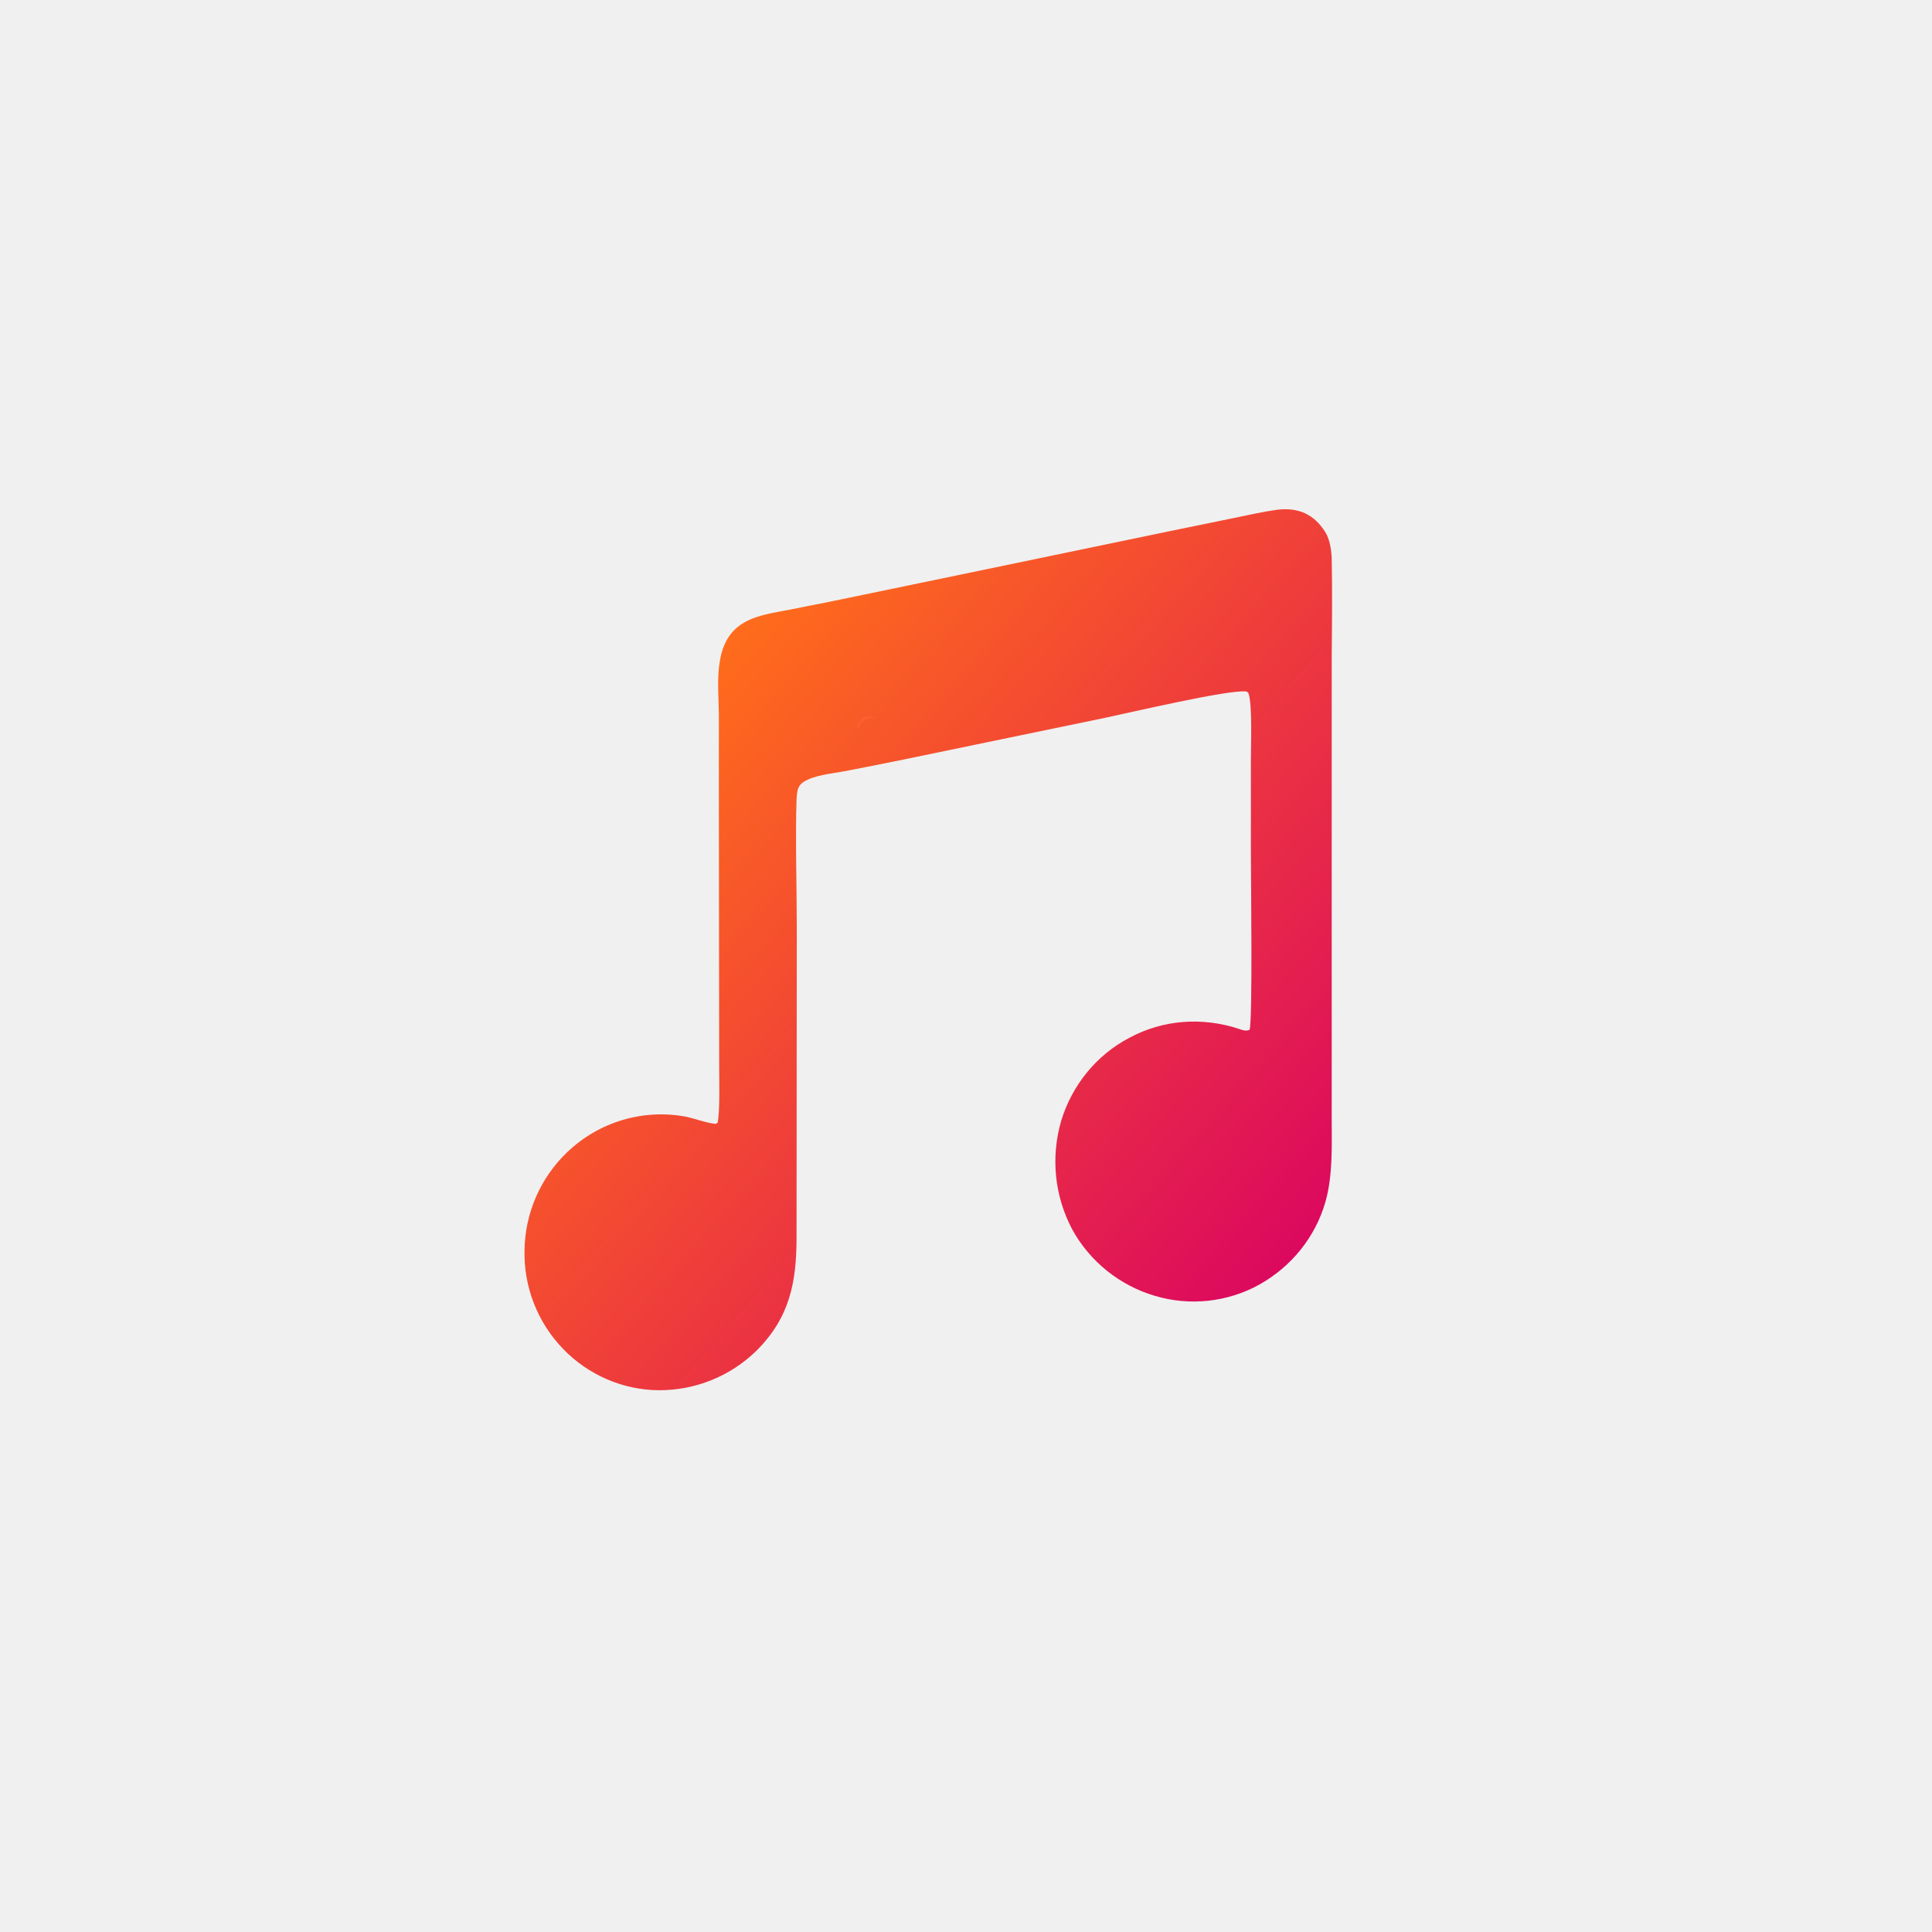
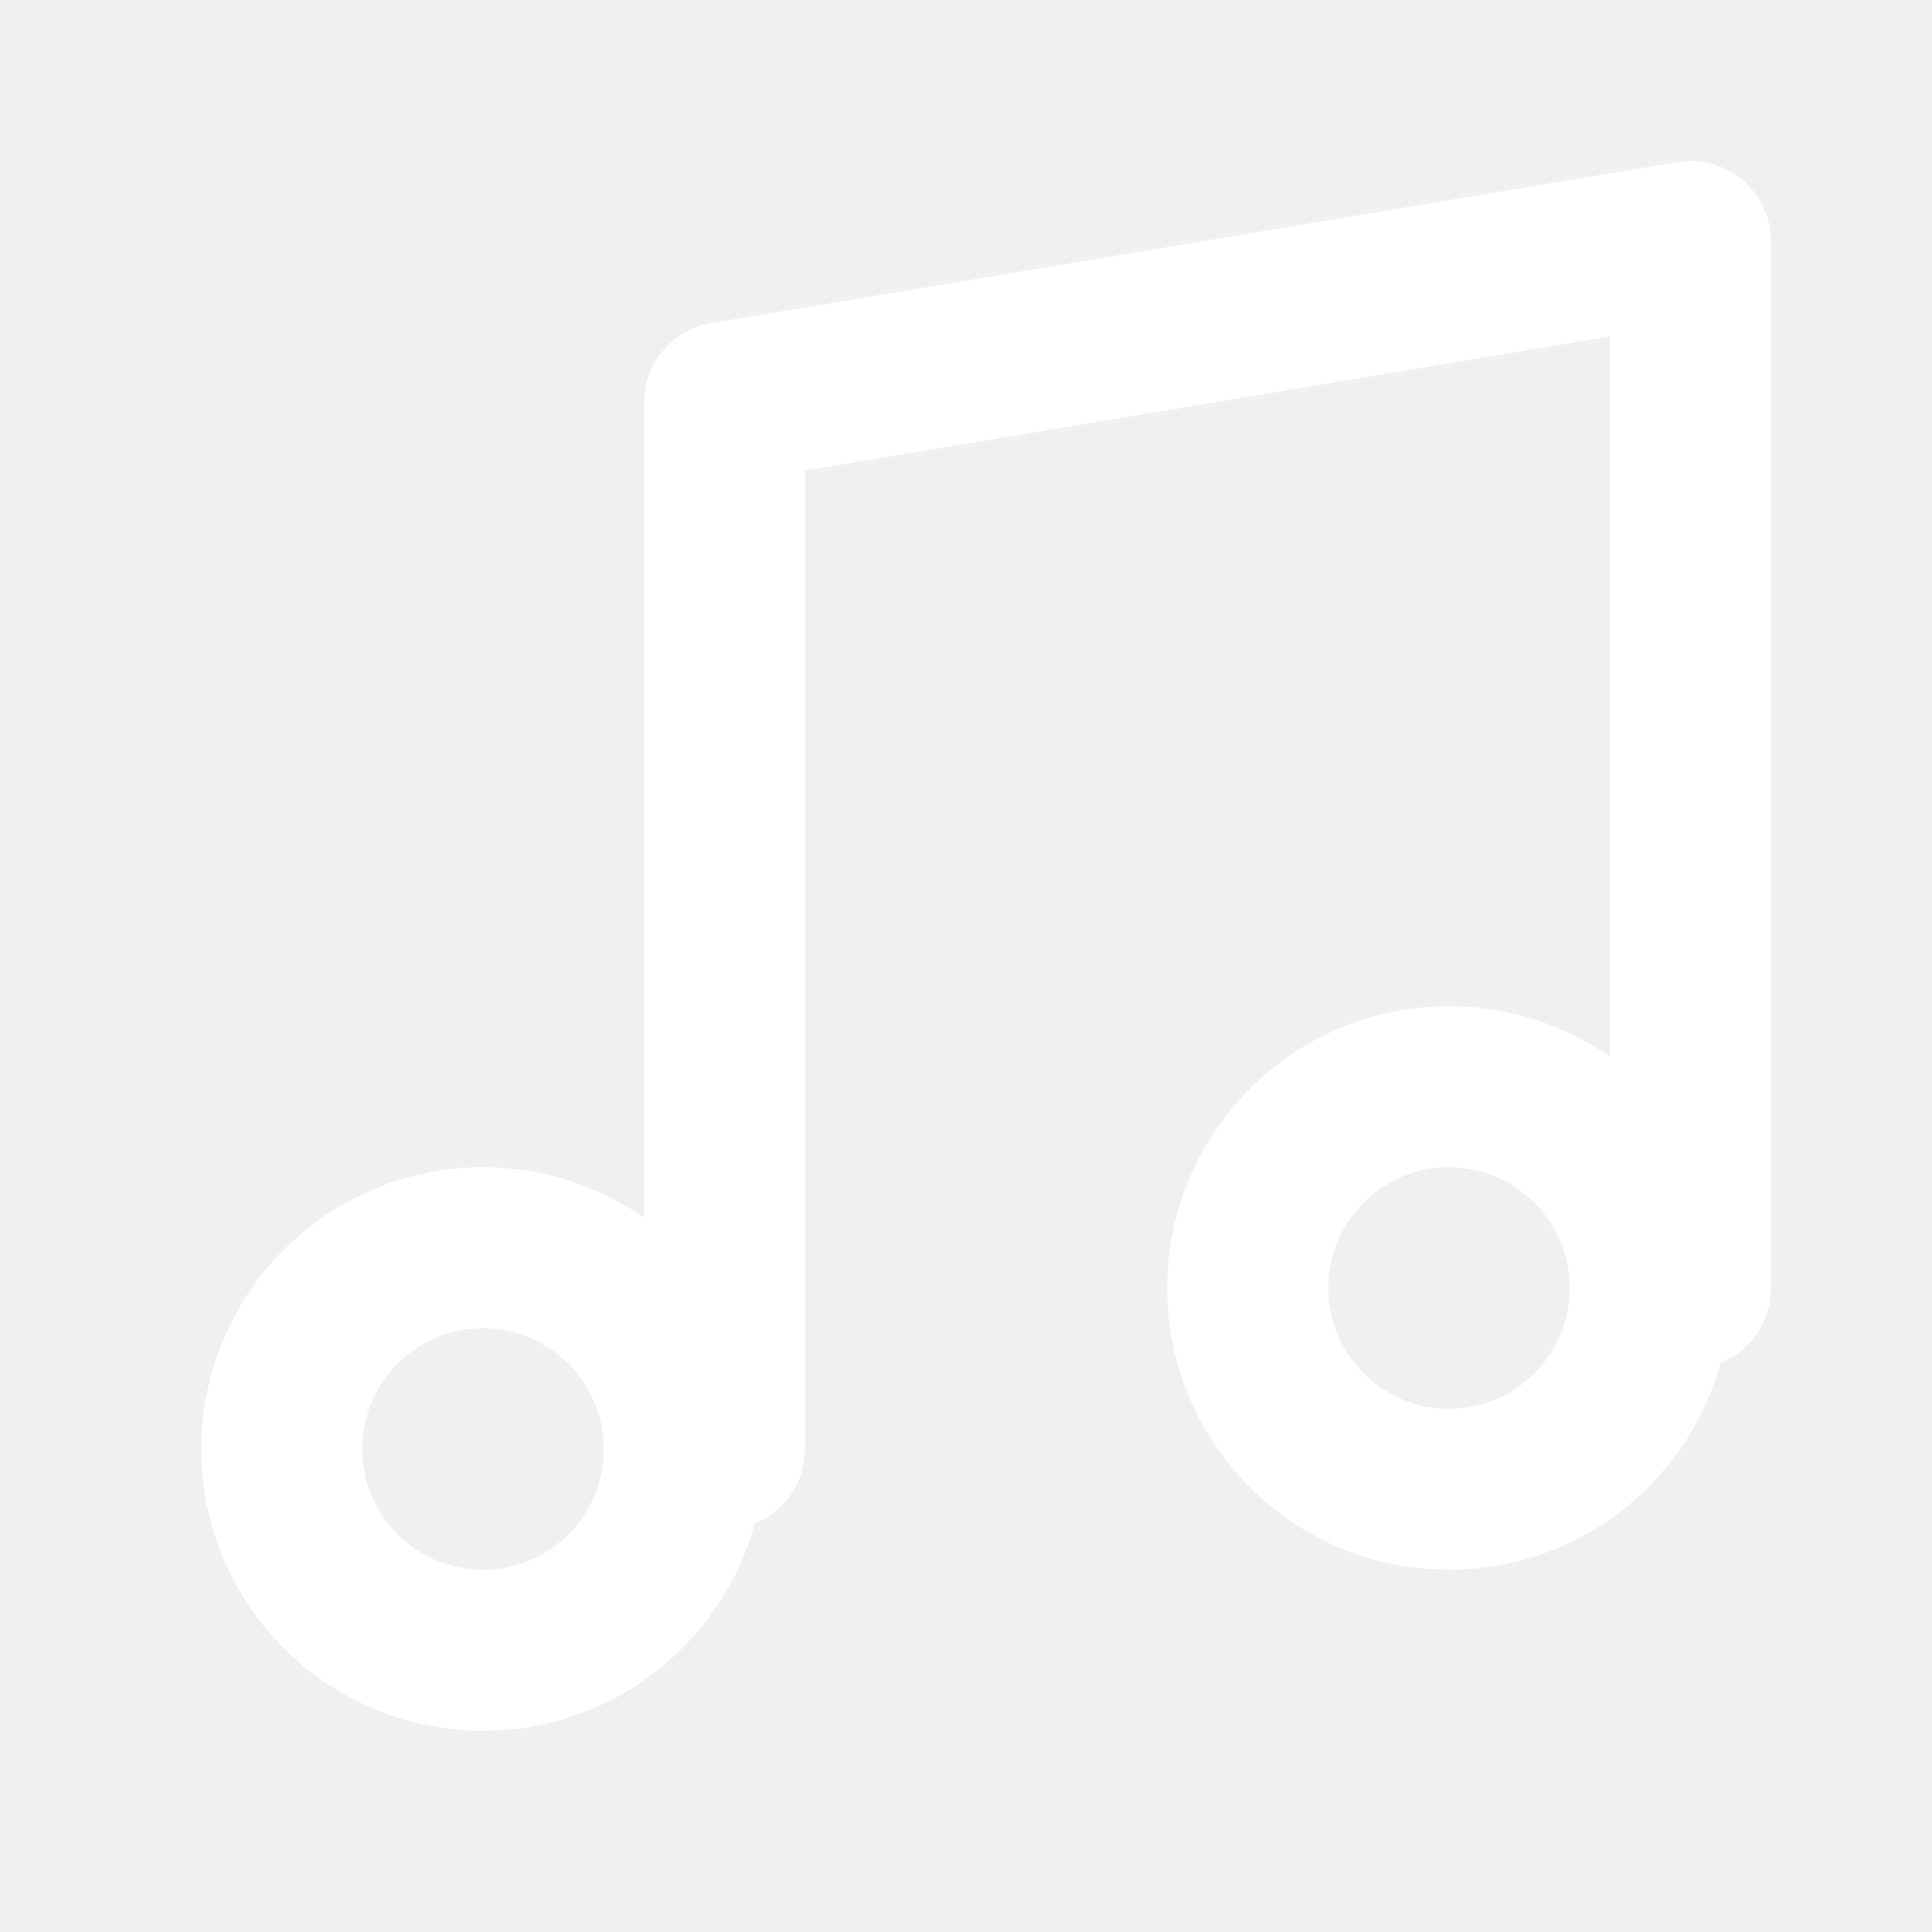
- <svg xmlns="http://www.w3.org/2000/svg" width="24px" height="24px" viewBox="0 0 24 24" version="1.1">
-   <defs>
-     <linearGradient id="linear0" gradientUnits="userSpaceOnUse" x1="436.955" y1="455.652" x2="842.603" y2="810.522" gradientTransform="matrix(0.0191388,0,0,0.0191388,0,0)">
-       <stop offset="0" style="stop-color:rgb(100%,42.353%,10.588%);stop-opacity:1;" />
-       <stop offset="1" style="stop-color:rgb(86.275%,3.529%,36.863%);stop-opacity:1;" />
-     </linearGradient>
-   </defs>
-   <g id="surface1">
-     <path style=" stroke:none;fill-rule:nonzero;fill:url(#linear0);" d="M 15.867 6.332 C 16.129 6.301 16.324 6.387 16.465 6.613 C 16.52 6.703 16.539 6.832 16.543 6.938 C 16.551 7.34 16.547 7.742 16.543 8.145 L 16.543 13.883 C 16.543 14.227 16.559 14.598 16.465 14.93 C 16.34 15.367 16.043 15.734 15.645 15.957 C 15.25 16.176 14.781 16.227 14.348 16.098 C 13.91 15.969 13.539 15.672 13.32 15.273 C 13.098 14.855 13.051 14.371 13.184 13.918 C 13.32 13.477 13.621 13.105 14.031 12.891 C 14.453 12.664 14.938 12.633 15.391 12.781 C 15.43 12.797 15.48 12.812 15.523 12.793 C 15.562 12.672 15.539 10.855 15.539 10.613 L 15.539 9.434 C 15.539 9.258 15.559 8.742 15.508 8.609 C 15.496 8.598 15.492 8.59 15.477 8.59 C 15.277 8.562 14.02 8.855 13.742 8.914 L 11.25 9.43 C 11 9.48 10.754 9.531 10.504 9.578 C 10.348 9.609 10.117 9.625 9.98 9.715 C 9.902 9.766 9.902 9.84 9.895 9.926 C 9.879 10.426 9.898 11.016 9.898 11.523 L 9.895 15.367 C 9.895 15.926 9.812 16.367 9.395 16.781 C 9.07 17.098 8.633 17.273 8.18 17.27 C 7.734 17.266 7.305 17.078 6.996 16.758 C 6.676 16.426 6.504 15.984 6.516 15.527 C 6.523 15.066 6.715 14.629 7.047 14.312 C 7.438 13.938 7.984 13.773 8.516 13.871 C 8.633 13.895 8.77 13.949 8.887 13.961 C 8.887 13.961 8.91 13.953 8.914 13.949 C 8.945 13.812 8.934 13.398 8.934 13.27 L 8.93 9.863 L 8.93 8.871 C 8.926 8.516 8.859 8.031 9.168 7.785 C 9.355 7.637 9.621 7.613 9.848 7.566 C 10.004 7.535 10.16 7.504 10.316 7.473 L 11.938 7.137 L 14.531 6.598 L 15.332 6.434 C 15.504 6.398 15.699 6.355 15.867 6.332 Z M 15.867 6.332 " />
-     <path style=" stroke:none;fill-rule:nonzero;fill:rgb(99.608%,37.647%,19.216%);fill-opacity:1;" d="M 10.762 8.895 C 10.816 8.898 10.824 8.895 10.871 8.914 C 10.773 8.926 10.762 8.914 10.688 8.988 C 10.676 9.02 10.676 9.039 10.652 9.055 C 10.645 8.984 10.707 8.926 10.762 8.895 Z M 10.762 8.895 " />
-   </g>
+ <svg xmlns="http://www.w3.org/2000/svg" width="24" height="24" viewBox="0 0 24 24" fill="none">
+   <path d="M9 18V5l12-2v13" stroke="#FFFFFF" stroke-width="2" stroke-linecap="round" stroke-linejoin="round" />
+   <circle cx="6" cy="18" r="2.5" stroke="#FFFFFF" stroke-width="2" />
+   <circle cx="18" cy="16" r="2.5" stroke="#FFFFFF" stroke-width="2" />
</svg>
